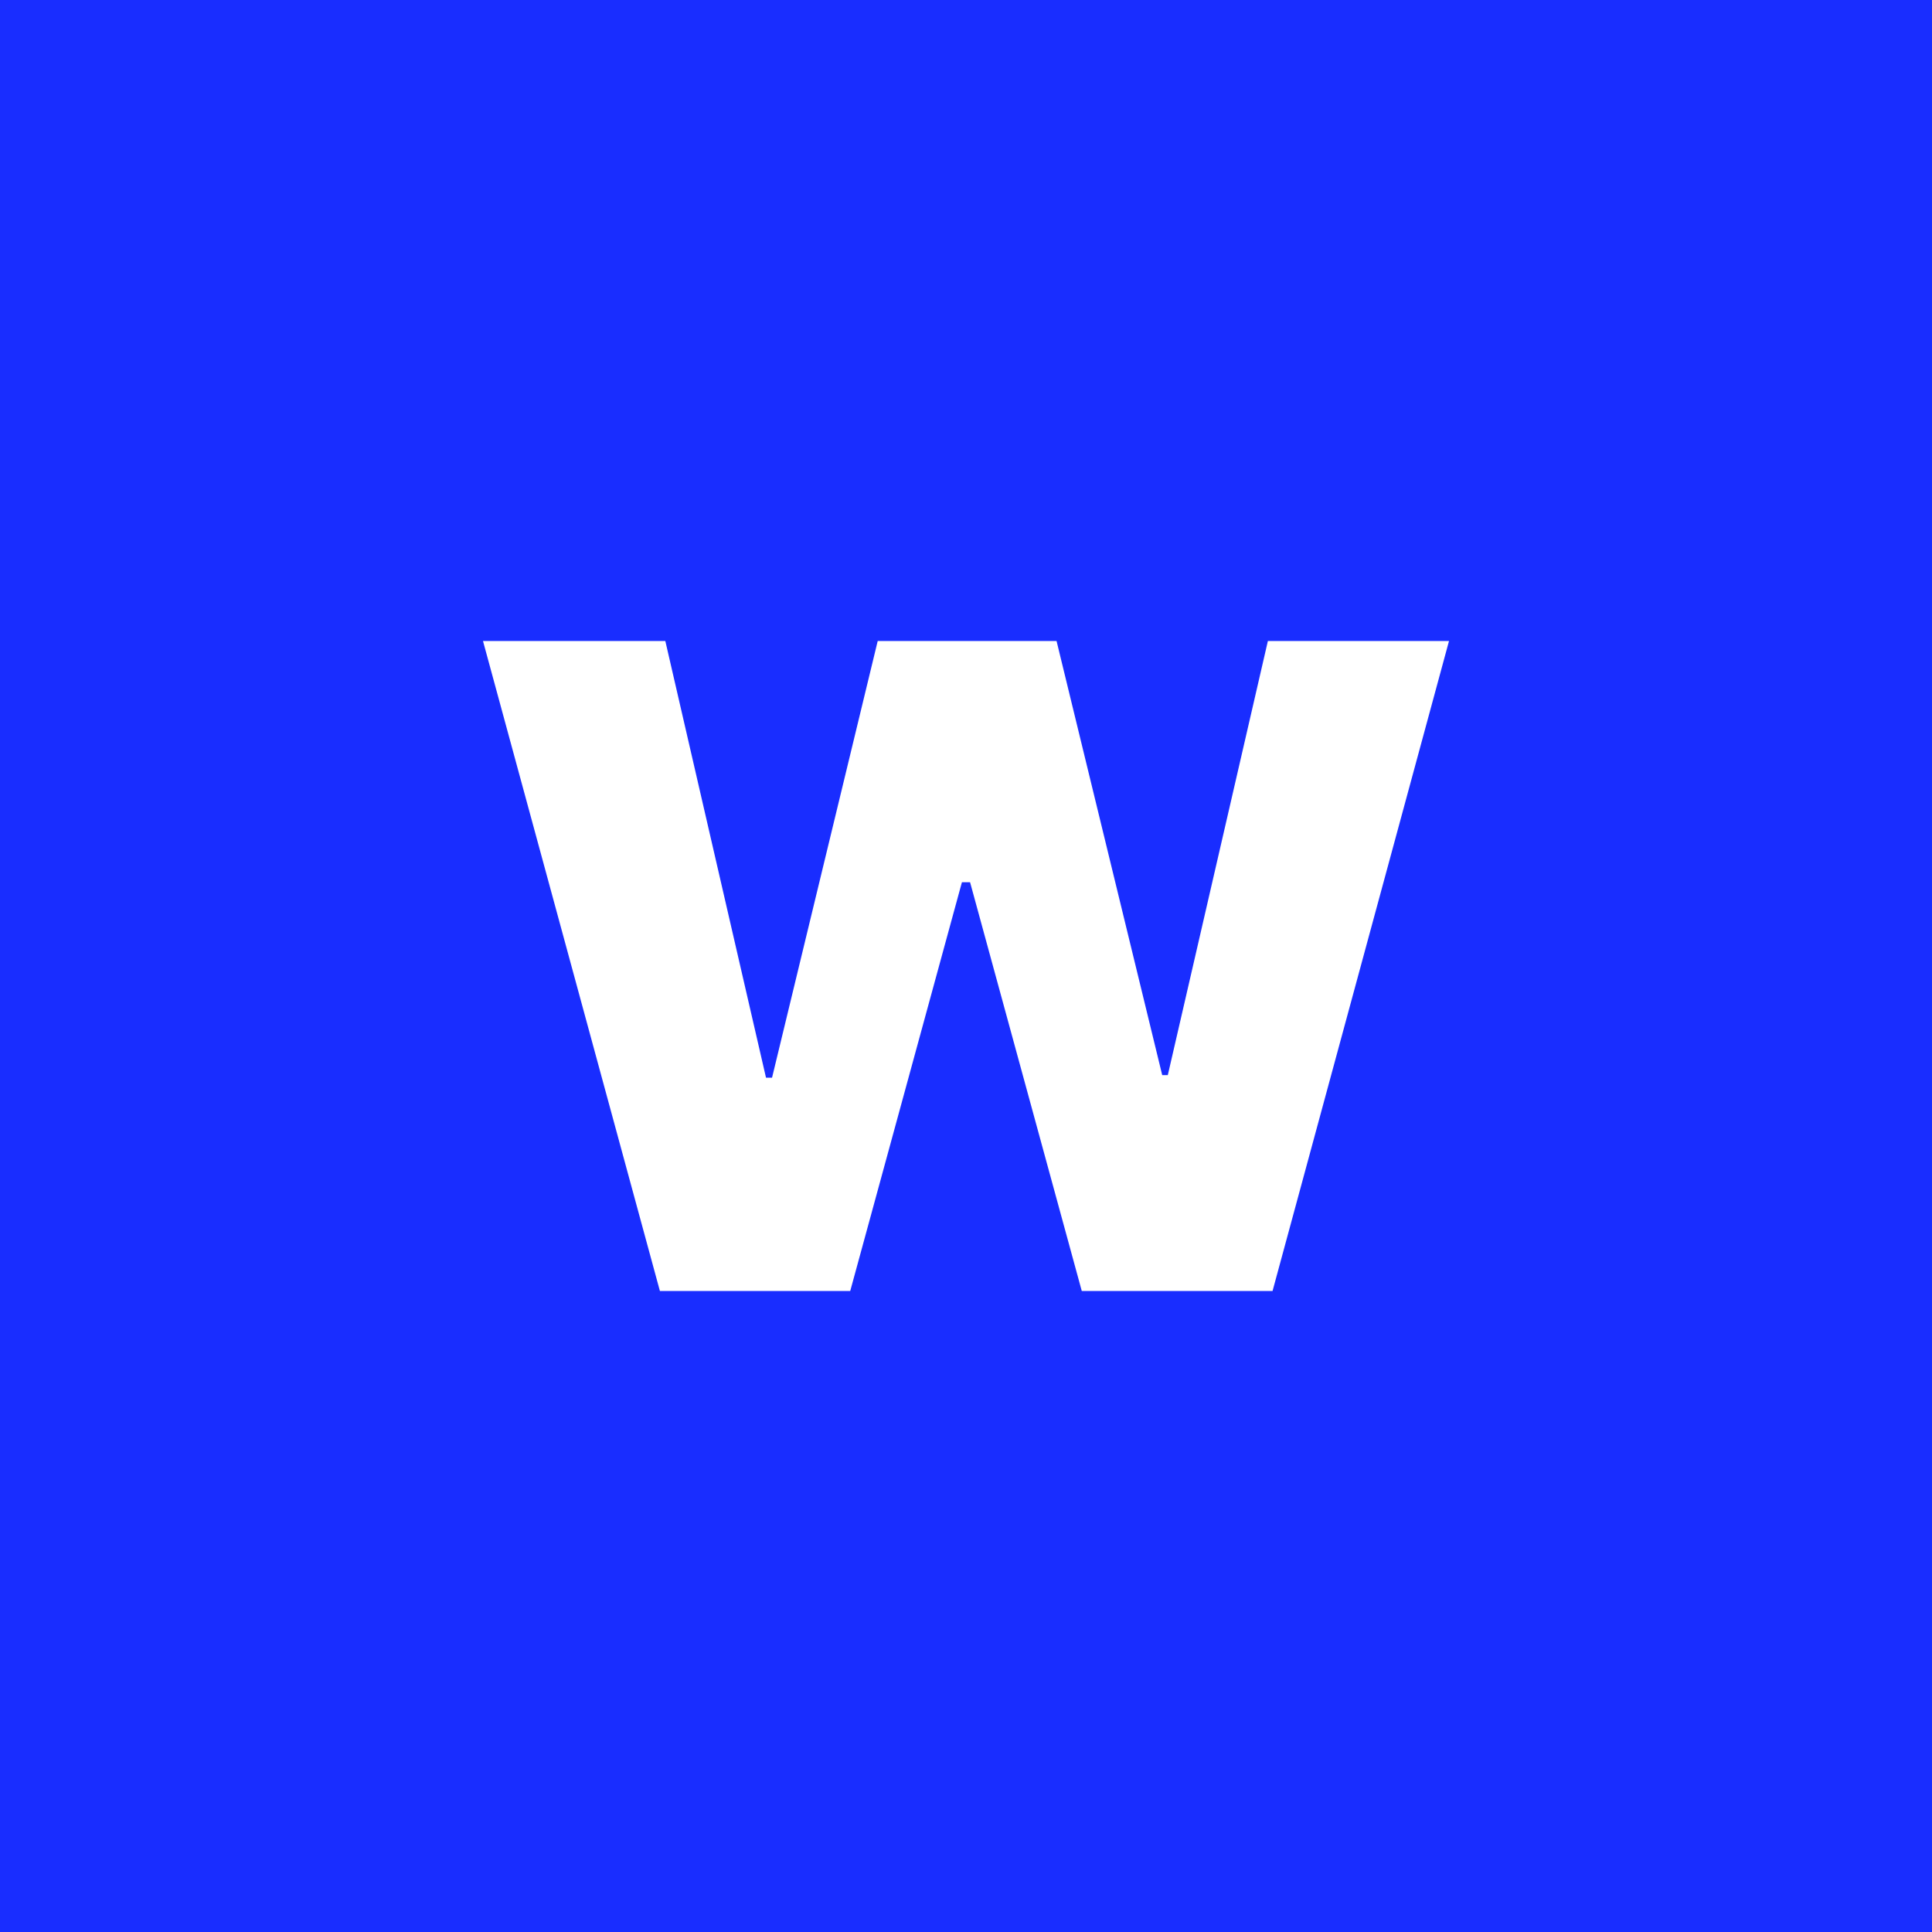
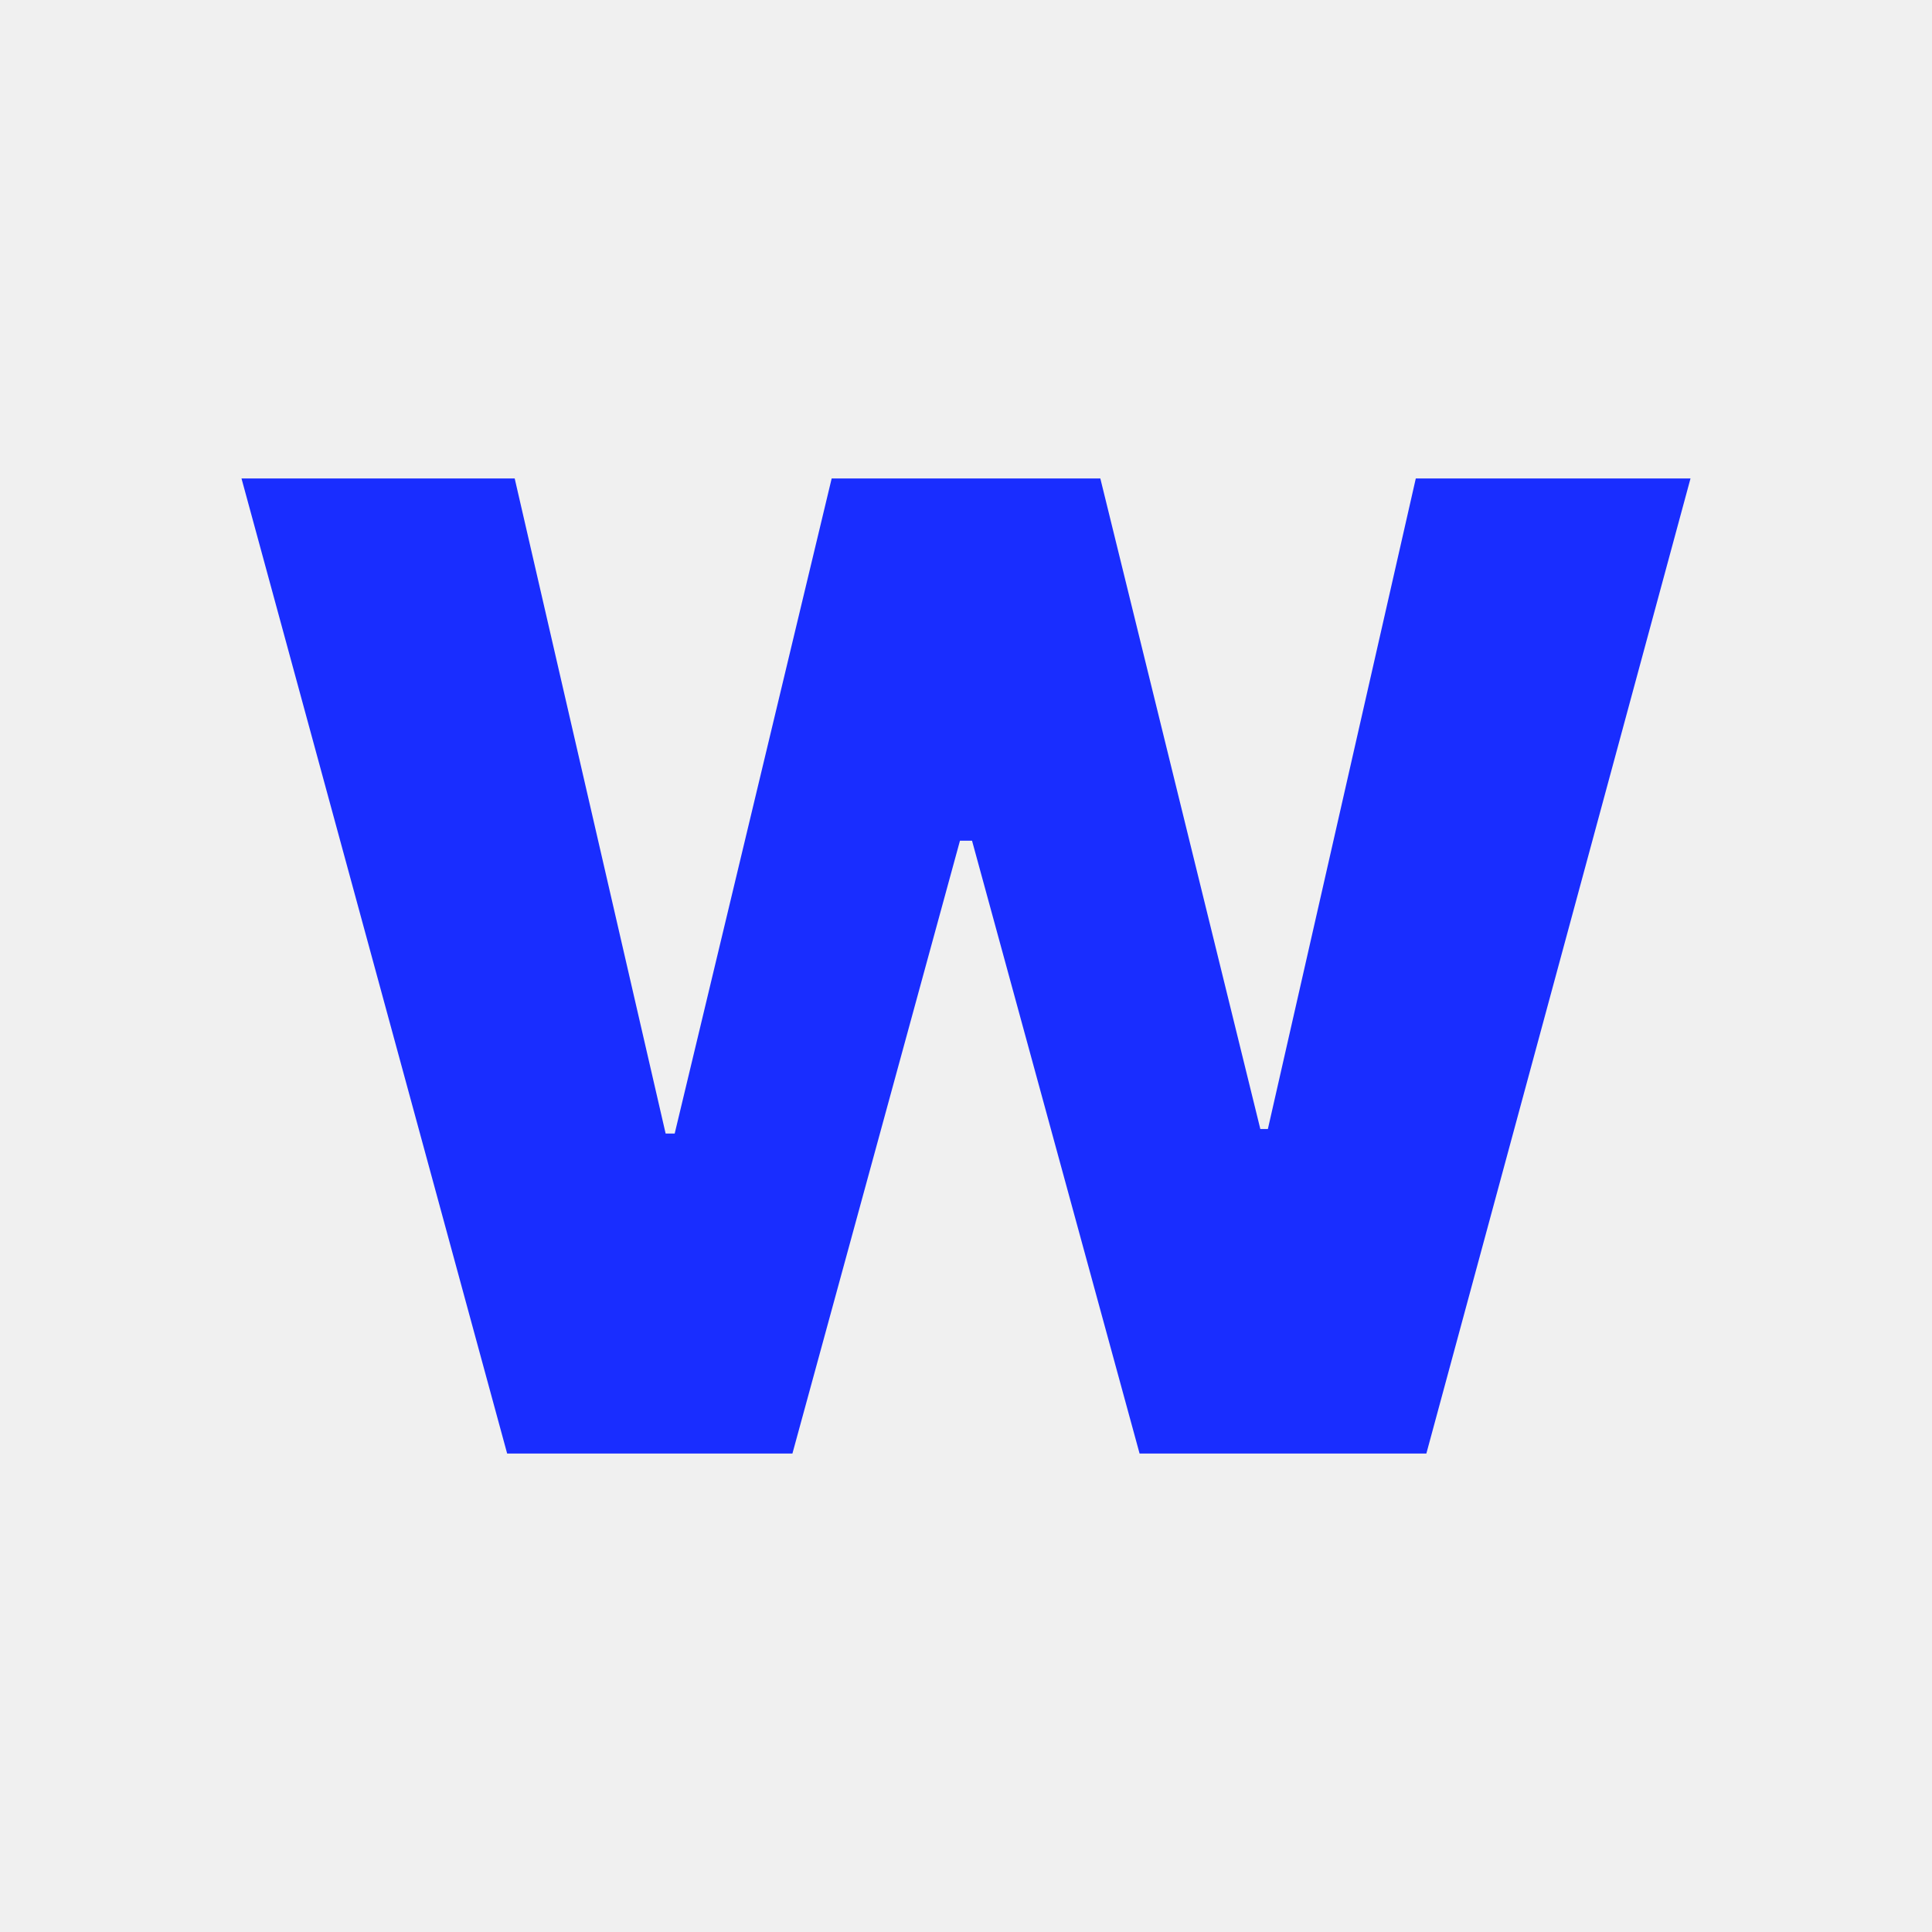
- <svg xmlns="http://www.w3.org/2000/svg" id="Layer_1" data-name="Layer 1" viewBox="0 0 128 128">
-   <defs>
-     <style>.cls-1{fill:#192dff;}.cls-2{fill:#fff;}</style>
-   </defs>
-   <rect class="cls-1" width="128" height="128" />
-   <path class="cls-2" d="M32,42.47H44.08L50.75,71.4h.4l7-28.93H70L77,71.23h.37L84,42.47H96L84.31,85.53H71.67l-7.4-27.08h-.54l-7.4,27.08H43.72Z" />
+ <svg xmlns="http://www.w3.org/2000/svg" version="1.1" id="Layer_1" x="0px" y="0px" viewBox="0 0 128 128" style="enable-background:new 0 0 128 128;" xml:space="preserve">
+   <style type="text/css">
+ 	.favicon{fill:#192dff;}
+ </style>
+   <path class="favicon" d="M16,31.7h18.1l10,43.4h0.6l10.4-43.4h17.8l10.6,43.1h0.5l9.8-43.1H112L94.5,96.3h-19L64.4,55.7h-0.8L52.5,96.3  H33.6L16,31.7z" />
</svg>
